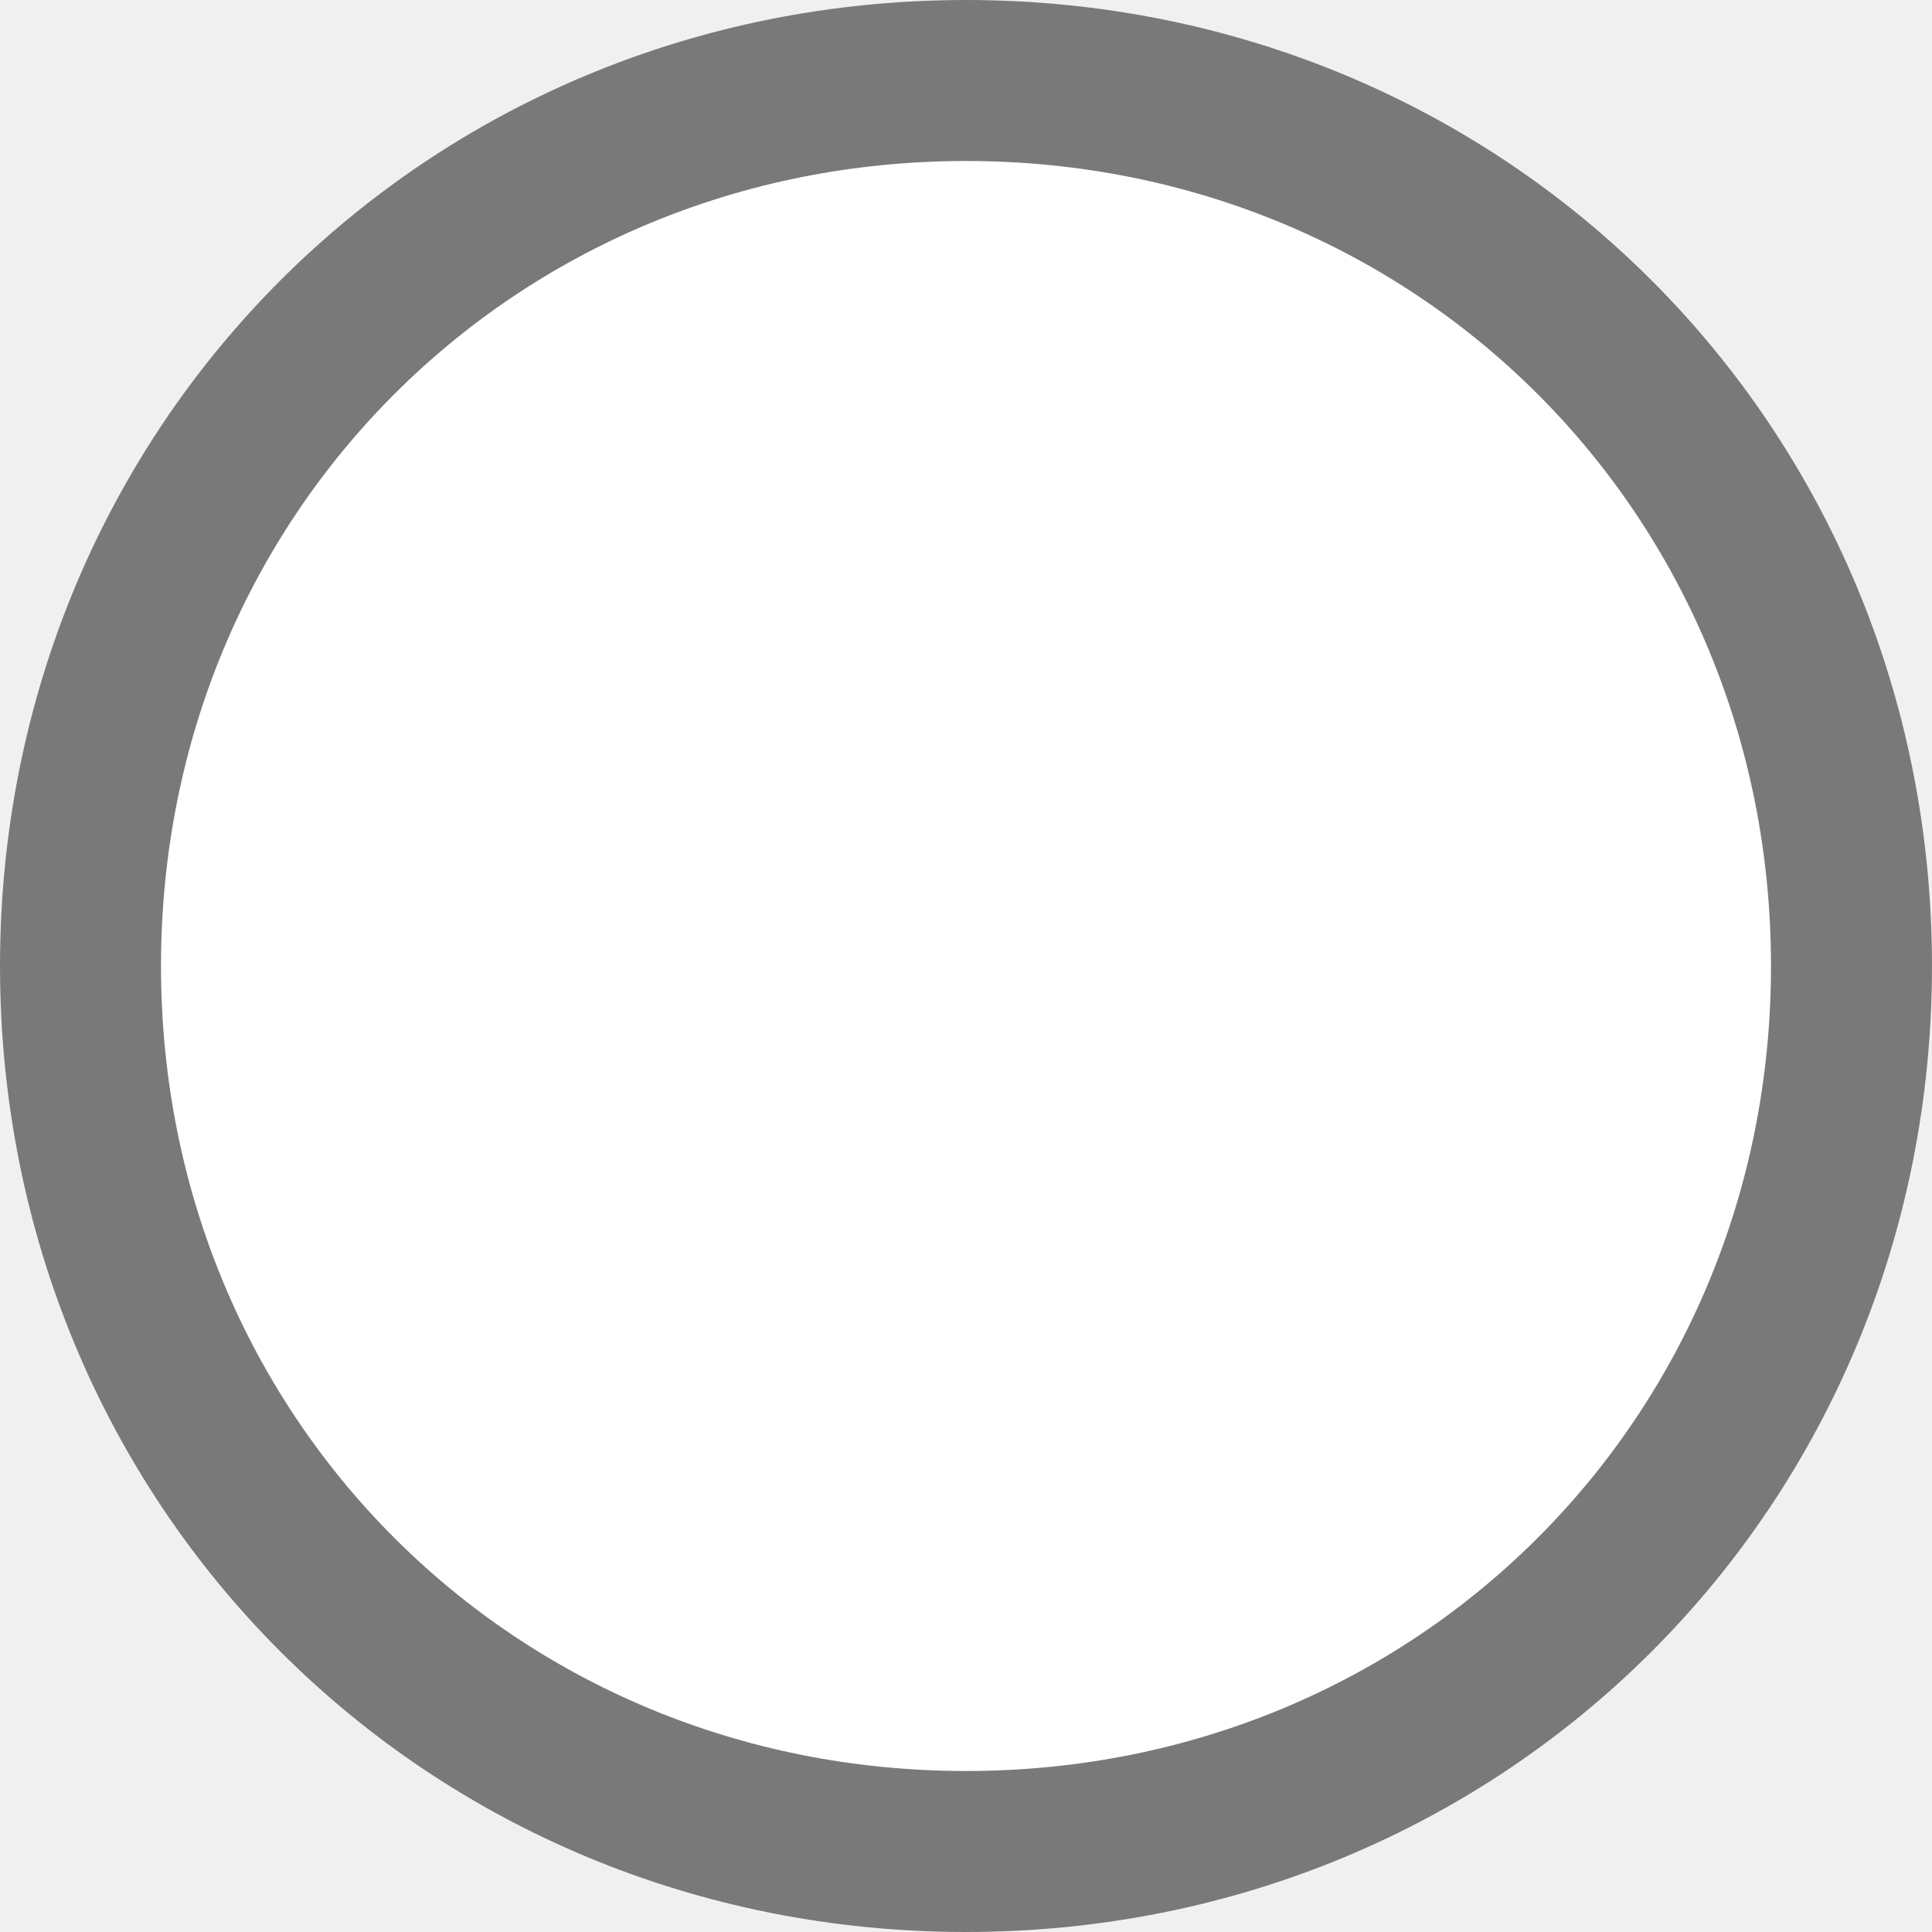
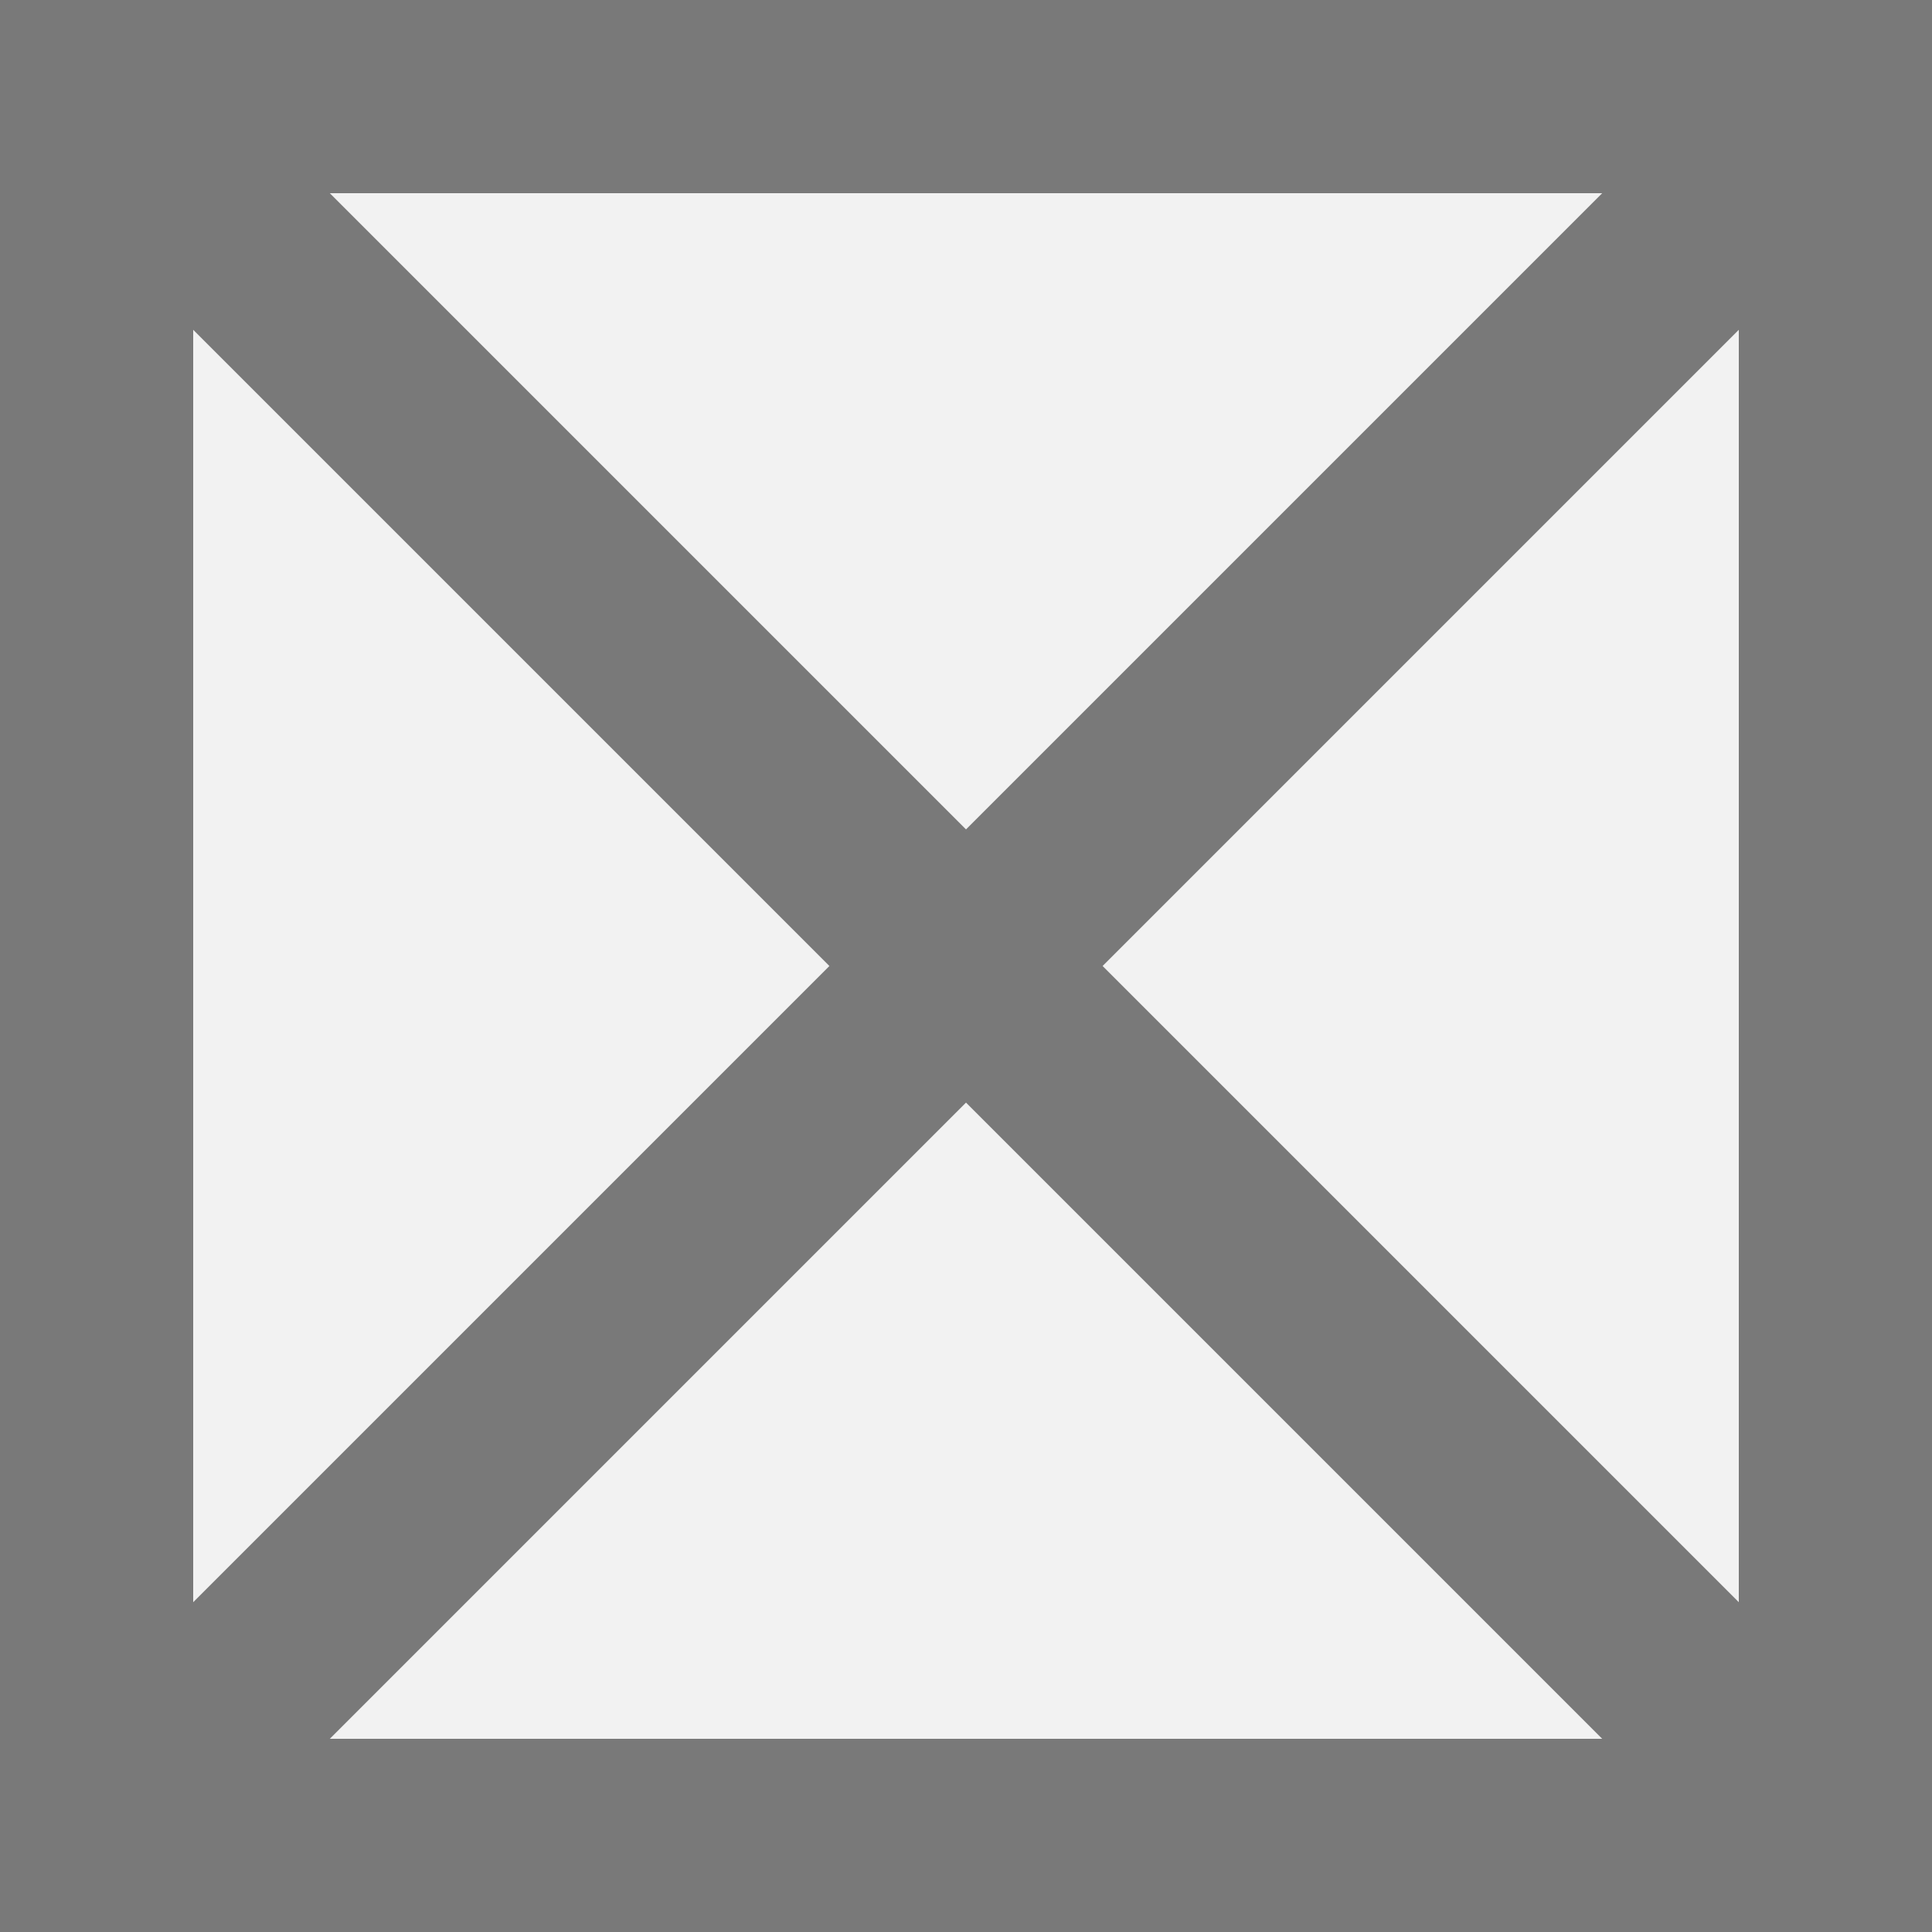
- <svg xmlns="http://www.w3.org/2000/svg" version="1.1" width="12px" height="12px" viewBox="371 1048  12 12">
-   <path d="M 377 1048  C 380.36 1048  383 1050.64  383 1054  C 383 1057.36  380.36 1060  377 1060  C 373.64 1060  371 1057.36  371 1054  C 371 1050.64  373.64 1048  377 1048  Z " fill-rule="nonzero" fill="#ffffff" stroke="none" />
-   <path d="M 377 1048.5  C 380.08 1048.5  382.5 1050.92  382.5 1054  C 382.5 1057.08  380.08 1059.5  377 1059.5  C 373.92 1059.5  371.5 1057.08  371.5 1054  C 371.5 1050.92  373.92 1048.5  377 1048.5  Z " stroke-width="1" stroke="#797979" fill="none" />
+ <svg xmlns="http://www.w3.org/2000/svg" version="1.1" width="10px" height="10px">
+   <g transform="matrix(1 0 0 1 -549 -839 )">
+     <path d="M 549.5 839.5  L 558.5 839.5  L 558.5 848.5  L 549.5 848.5  L 549.5 839.5  Z " fill-rule="nonzero" fill="#f2f2f2" stroke="none" />
+     <path d="M 549.5 839.5  L 558.5 839.5  L 558.5 848.5  L 549.5 848.5  L 549.5 839.5  Z " stroke-width="1" stroke="#797979" fill="none" />
+     <path d="M 549.354 839.354  L 558.646 848.646  M 558.646 839.354  L 549.354 848.646  " stroke-width="1" stroke="#797979" fill="none" />
+   </g>
</svg>
